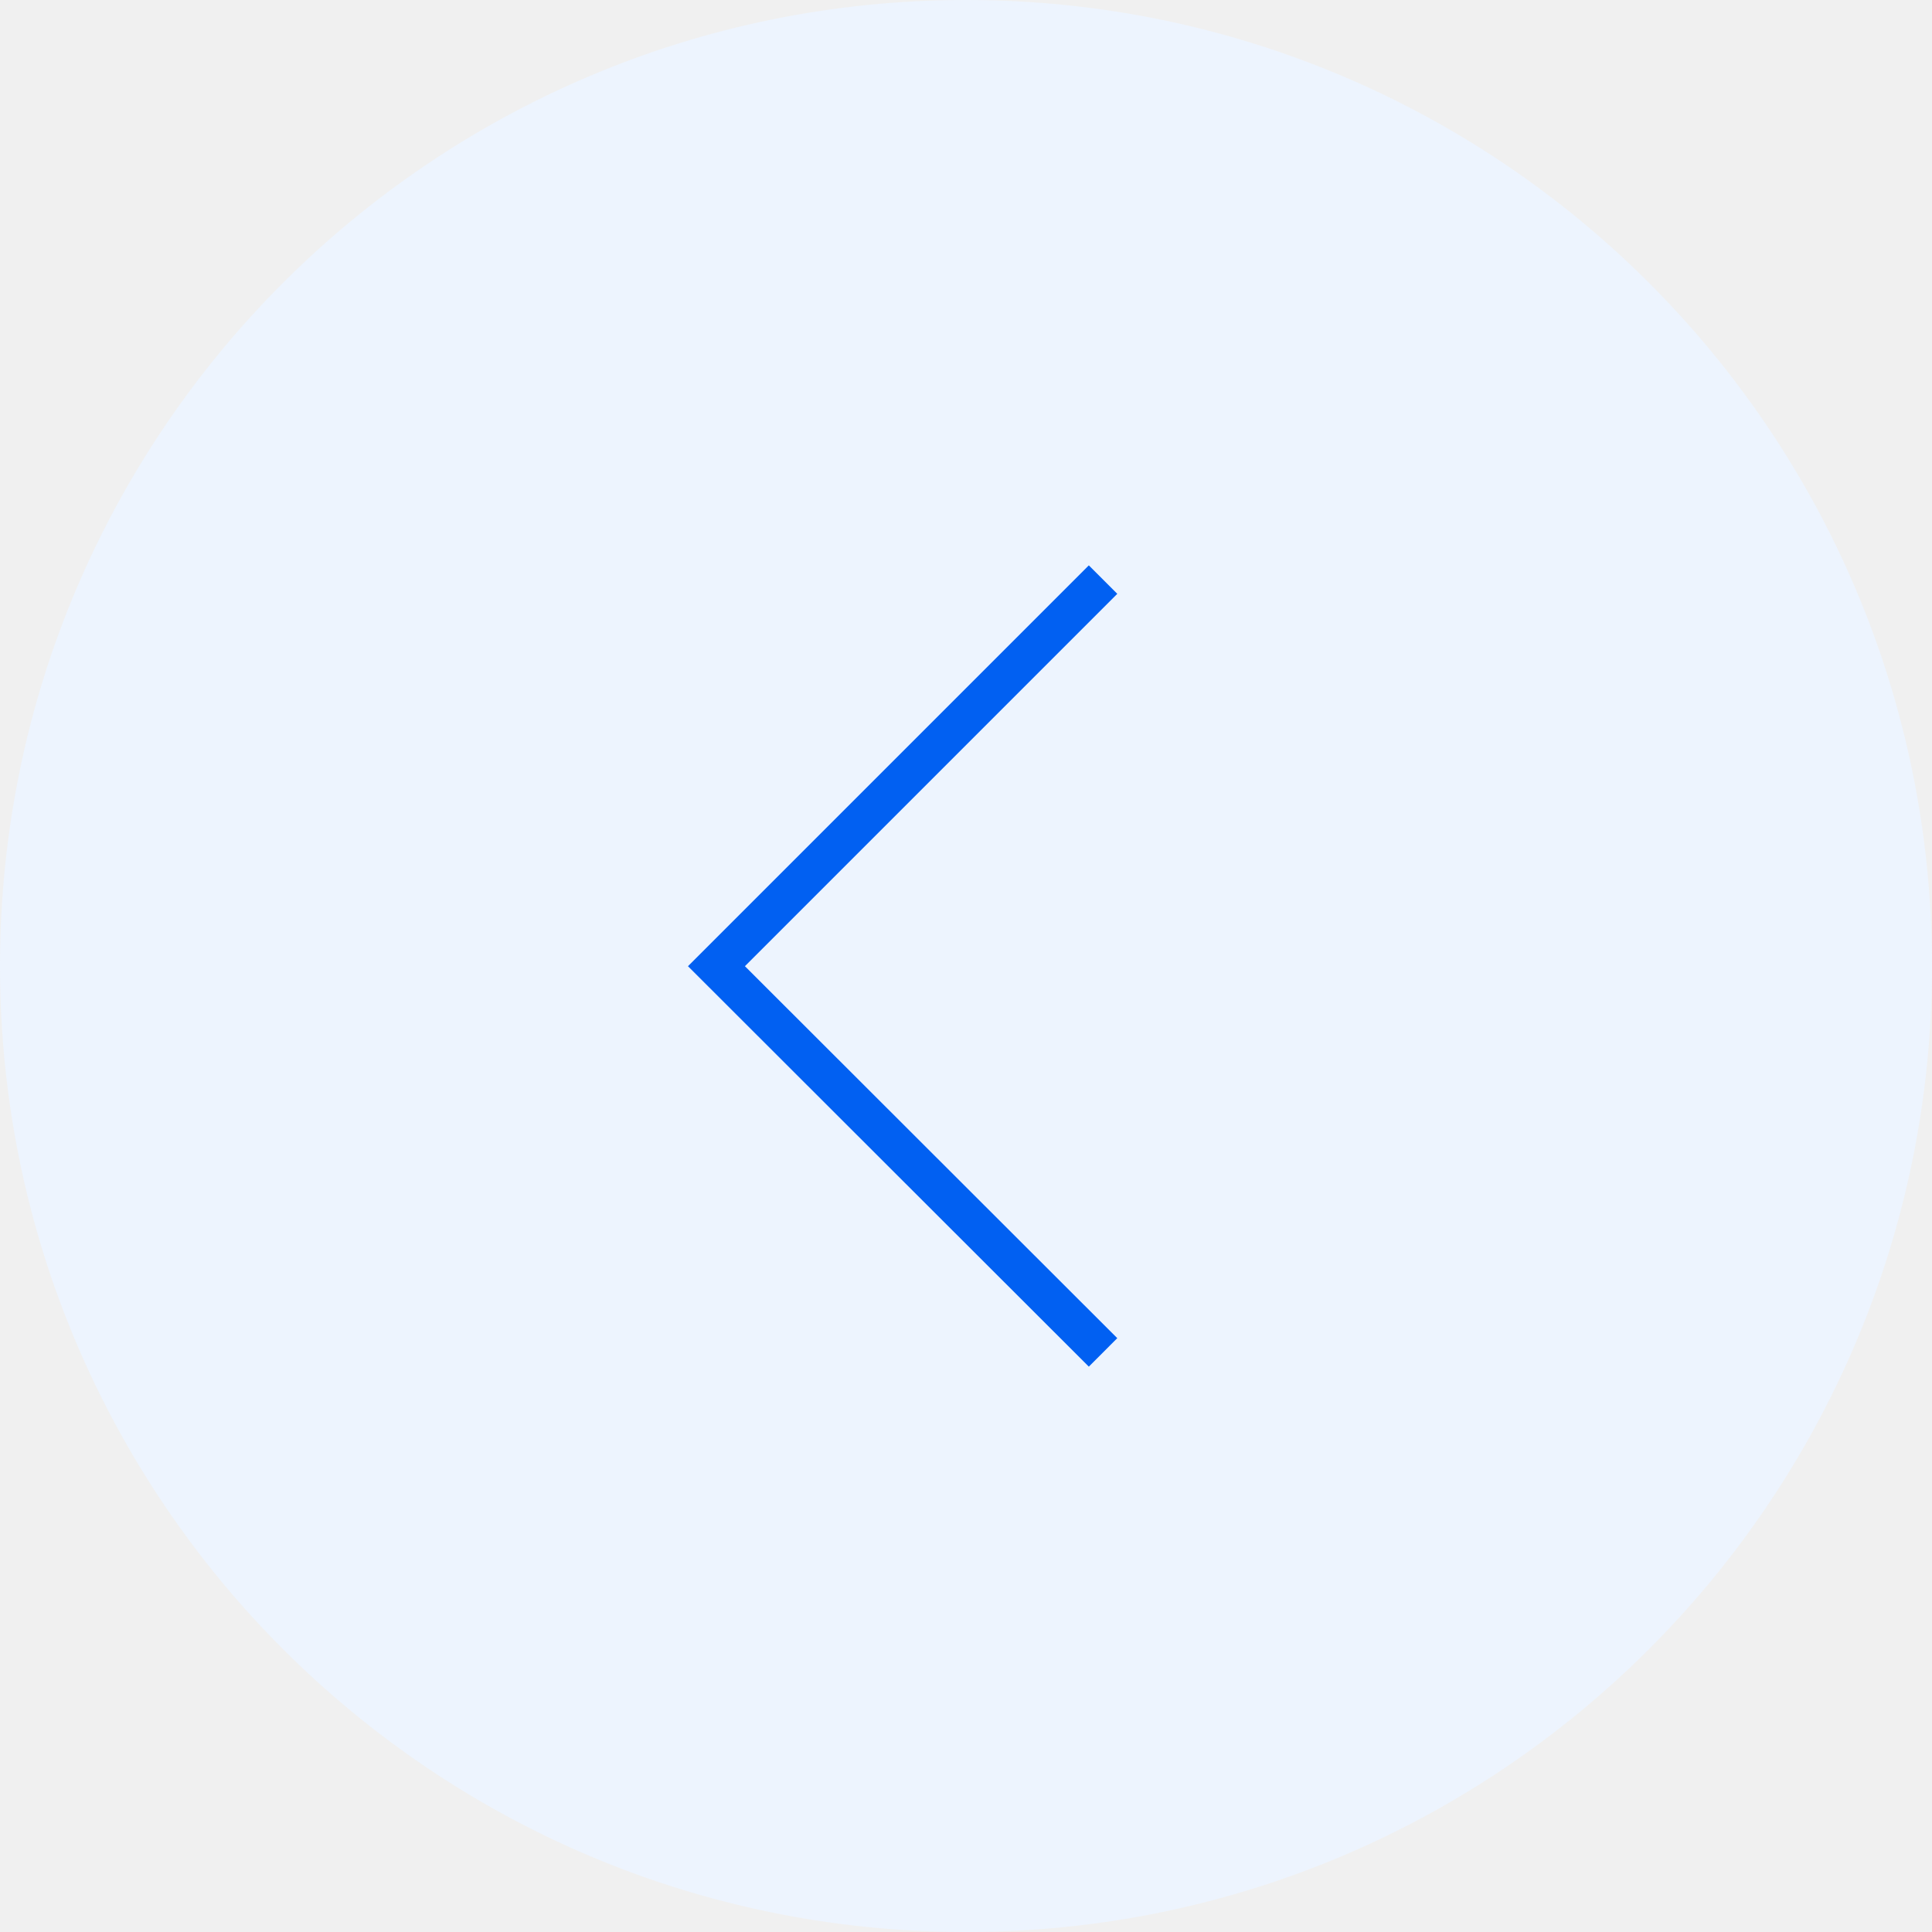
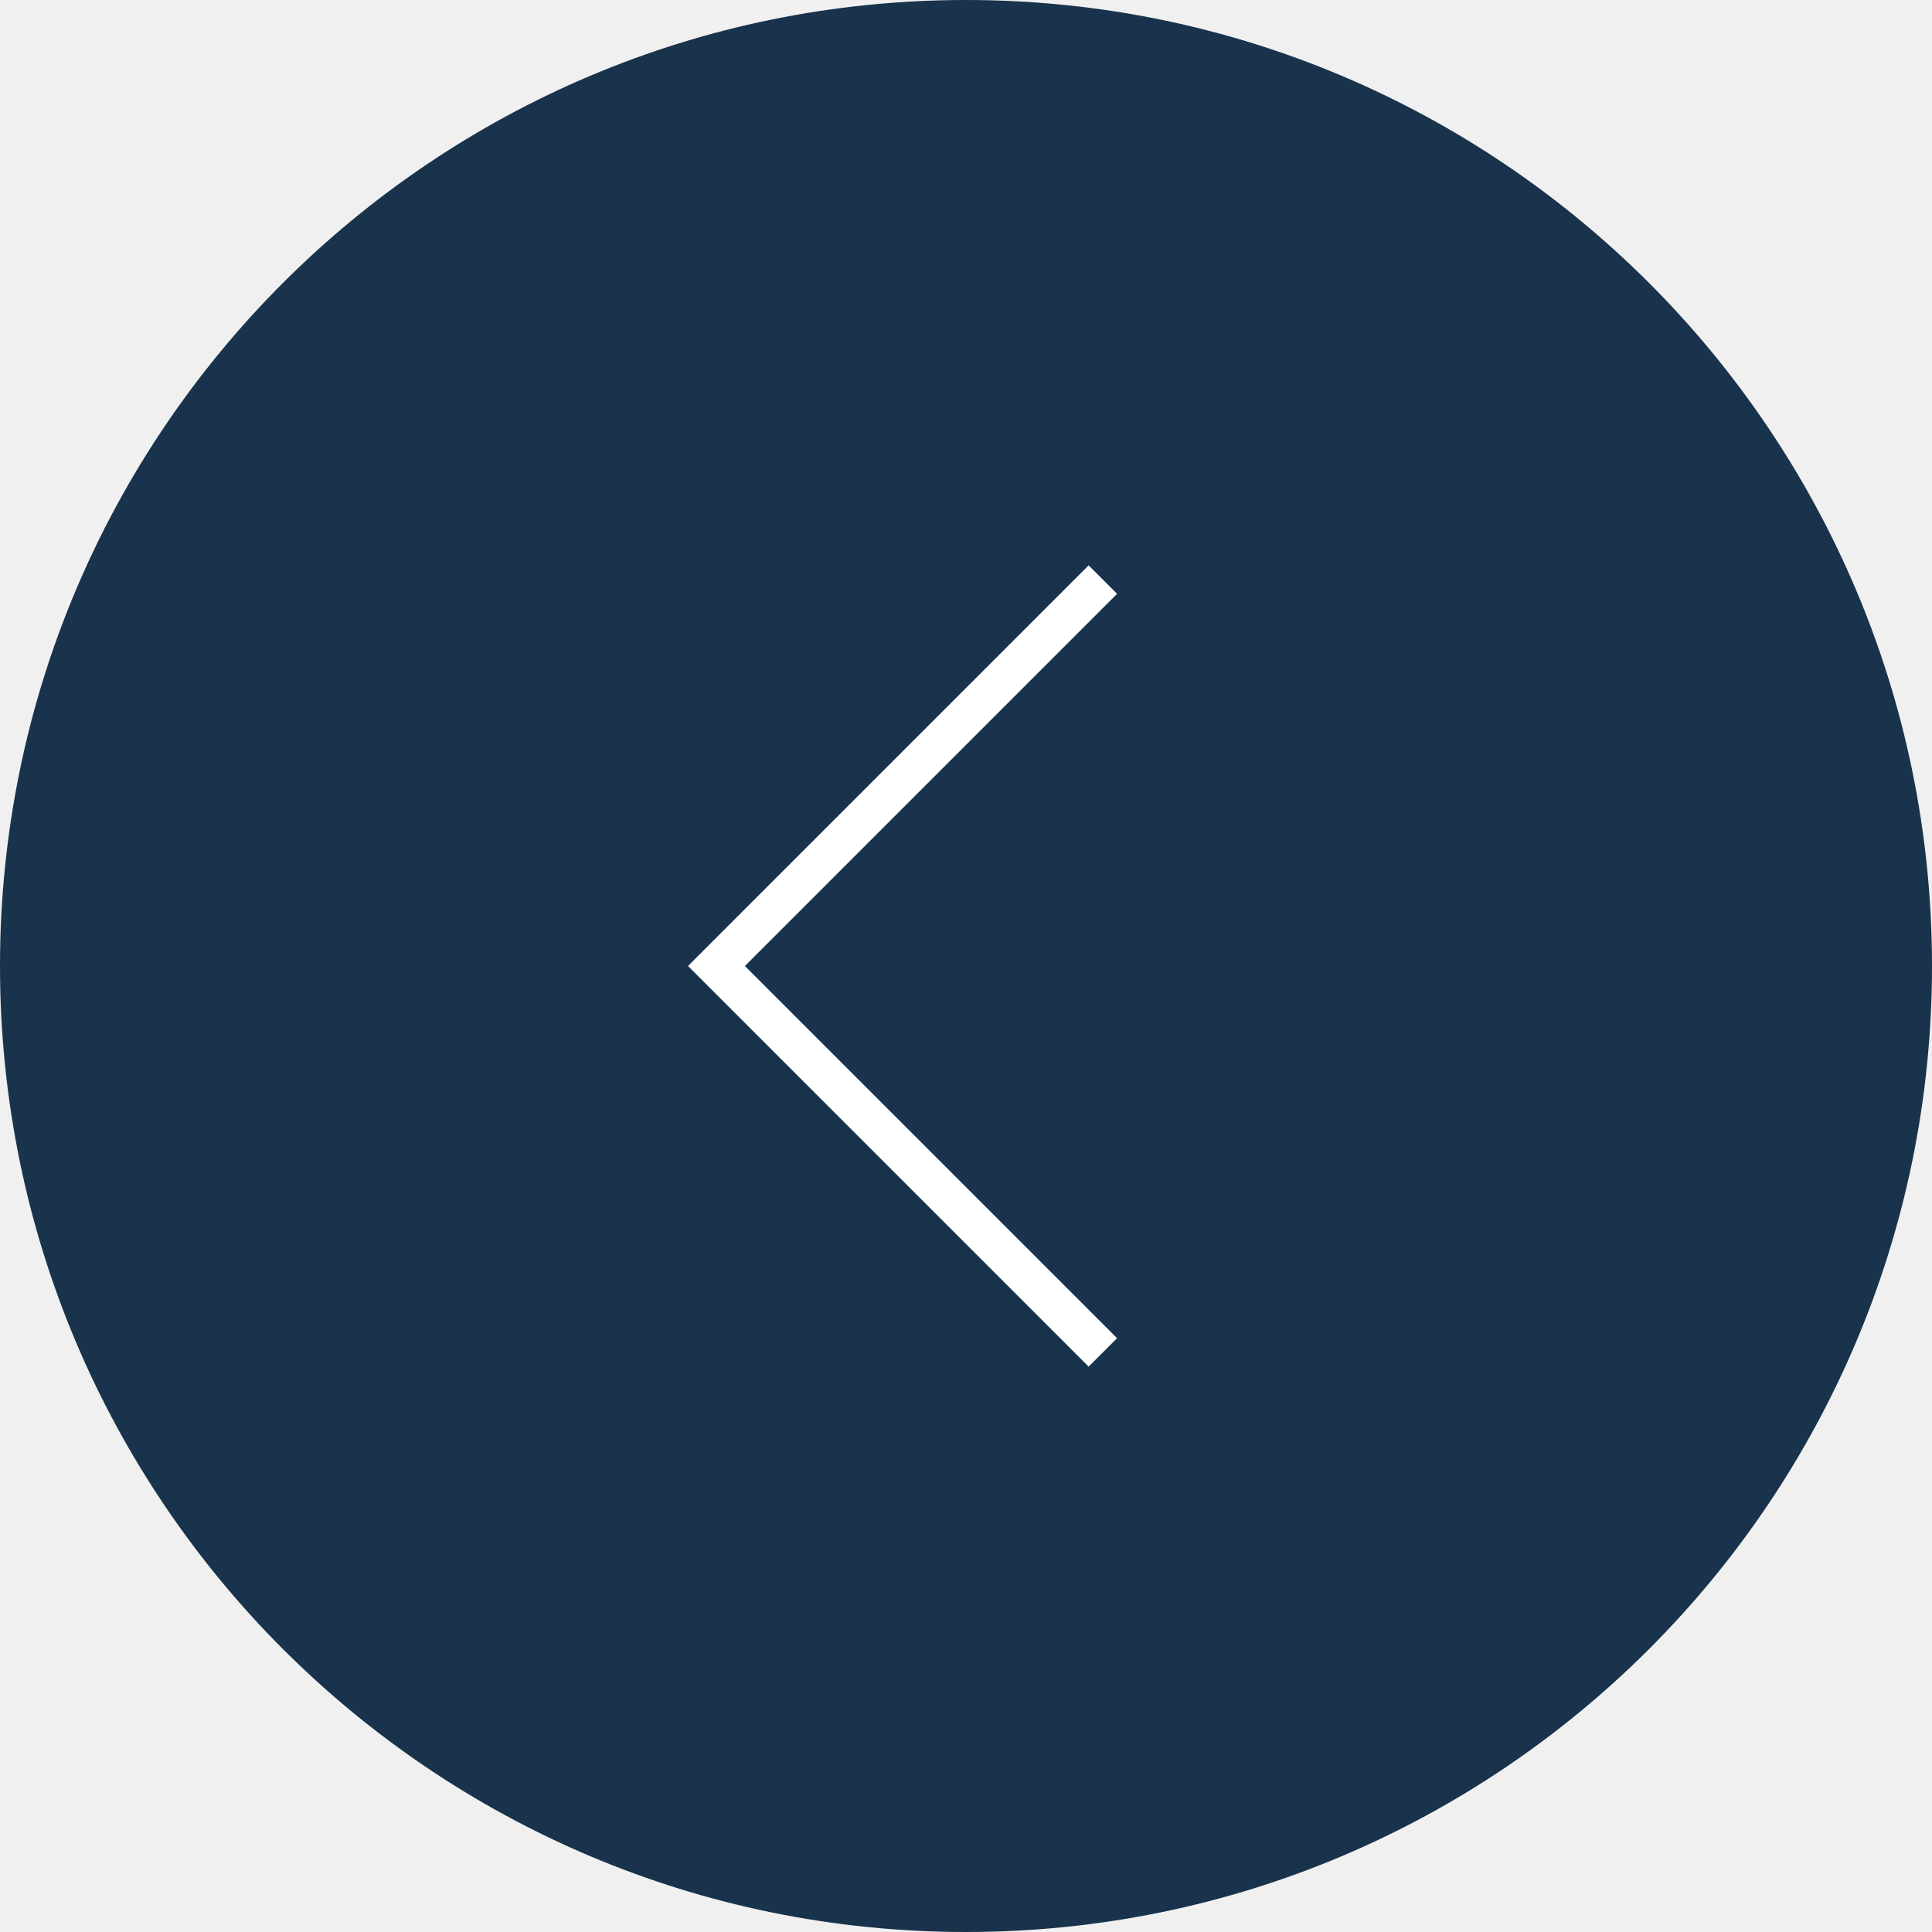
- <svg xmlns="http://www.w3.org/2000/svg" id="Layer_2" viewBox="0 0 96 96">
+ <svg xmlns="http://www.w3.org/2000/svg" id="Layer_2" version="1.1" viewBox="0 0 96 96">
  <defs>
-     <style>.cls-1{fill:none;stroke:#0160f2;stroke-miterlimit:10;stroke-width:2px;}.cls-2{fill:#edf4fe;stroke-width:0px;}</style>
+     <style>
+       .st0 {
+         fill: none;
+         stroke: #fff;
+         stroke-miterlimit: 10;
+         stroke-width: 2px;
+       }
+ 
+       .st1 {
+         fill: #18334b;
+       }
+     </style>
  </defs>
  <g id="Layer_1-2">
    <g id="Property_1_left_-_hover">
-       <circle id="Ellipse_6" class="cls-2" cx="48" cy="48" r="48" />
-       <path id="Vector" class="cls-1" d="m54.81,28.8l-19.21,19.21,19.21,19.19" />
+       <circle id="Ellipse_6" class="st1" cx="48" cy="48" r="48" />
+       <path id="Vector" class="st0" d="M54.8,28.8l-19.2,19.2,19.2,19.2" />
    </g>
  </g>
</svg>
